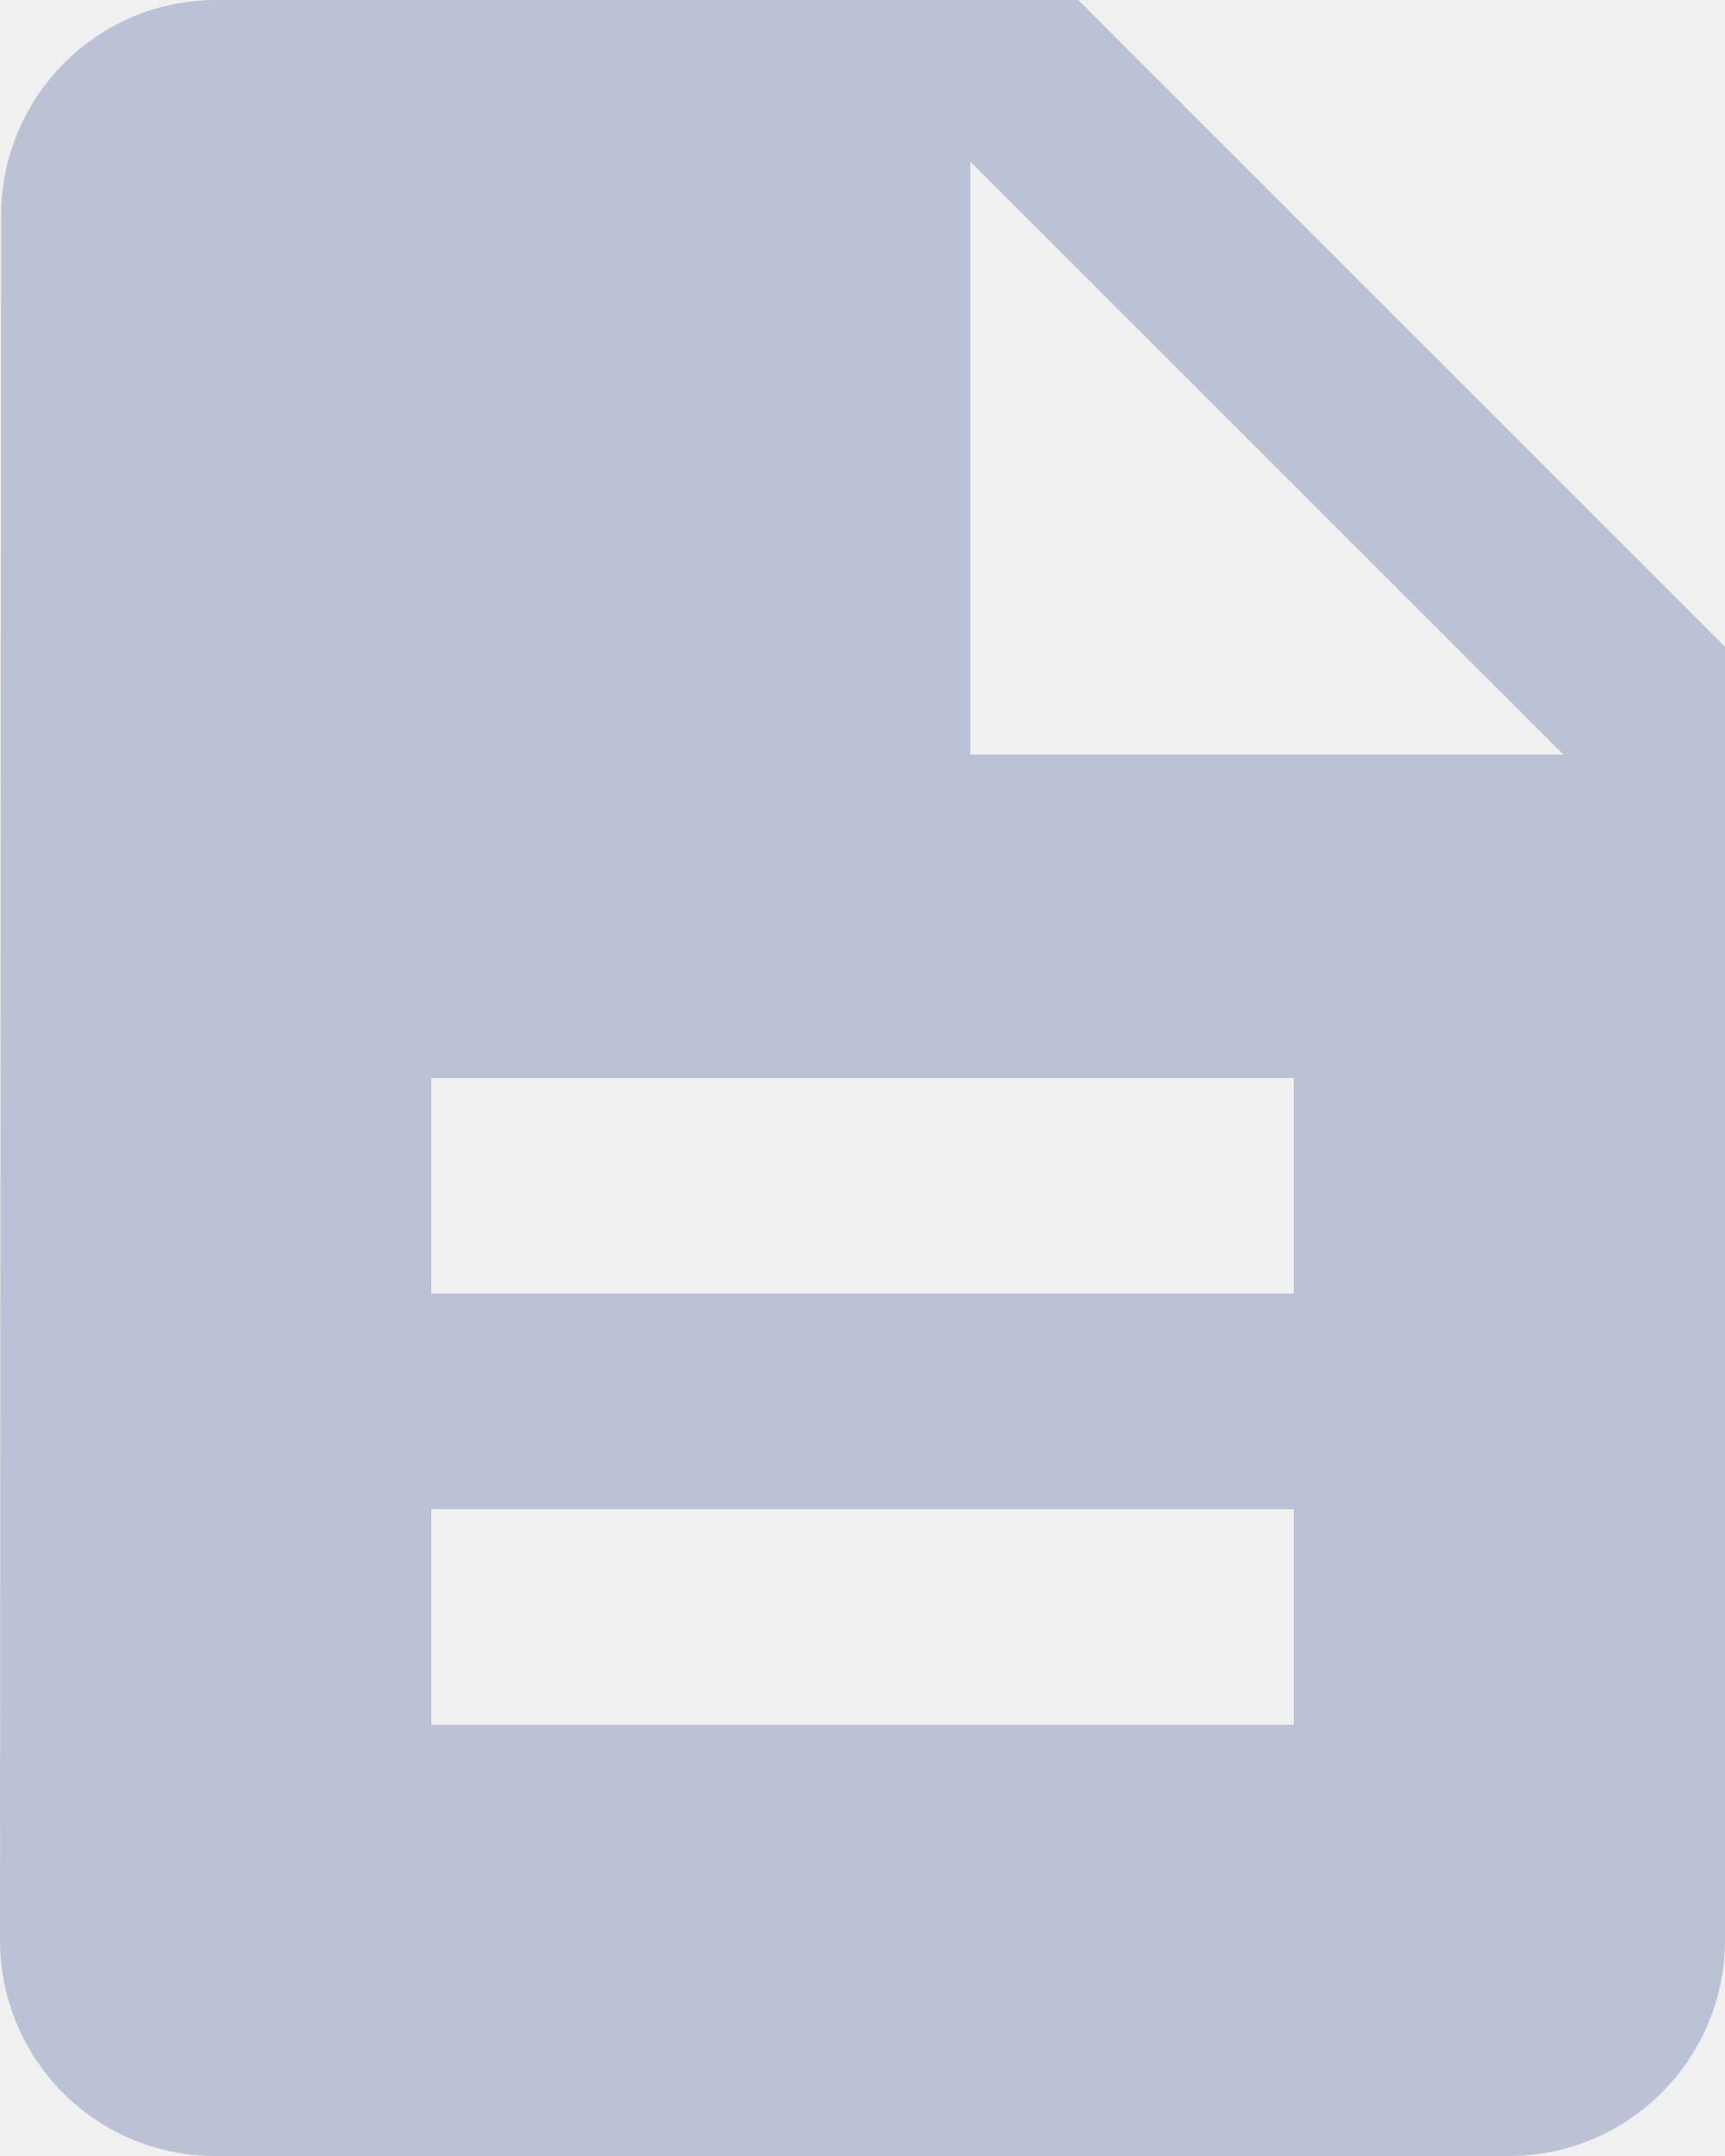
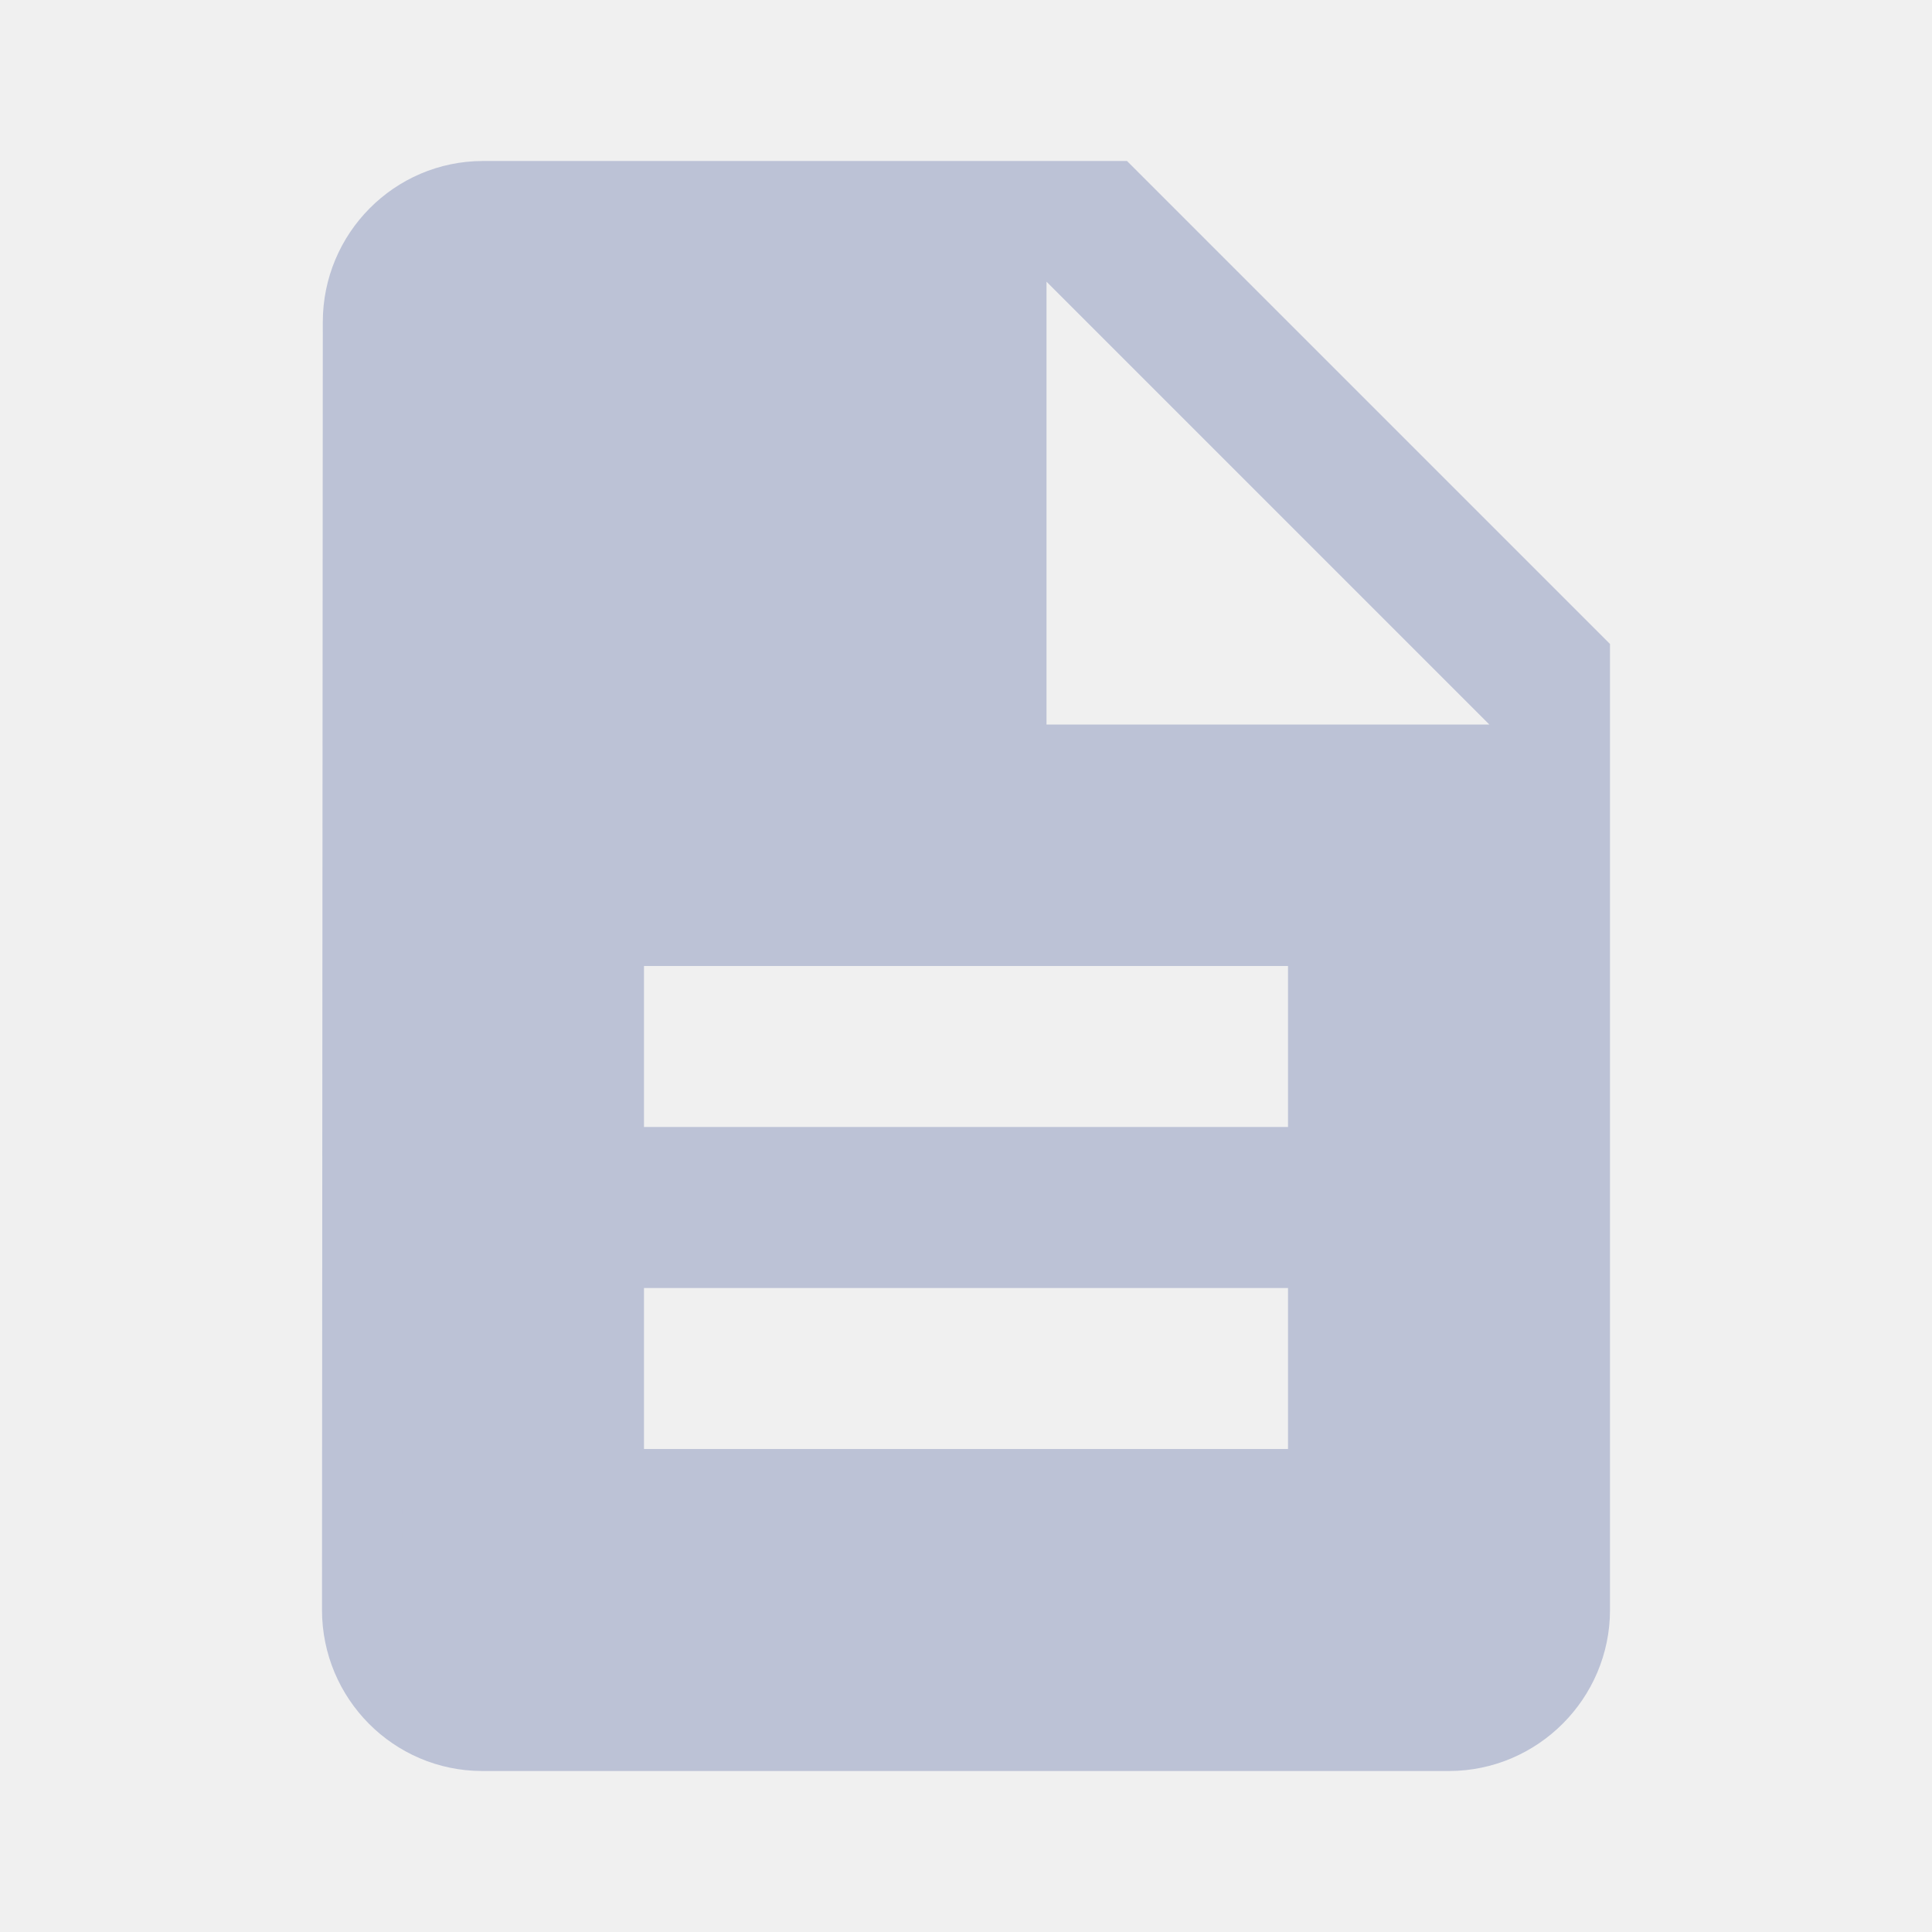
- <svg xmlns="http://www.w3.org/2000/svg" width="16" height="20" viewBox="0 0 16 20" fill="none">
-   <path d="M0.51 2V2C0.51 1.173 1.179 0.5 2 0.5H8.5V1.5V7V7.5H9H14.5H15.5V18C15.5 18.824 14.824 19.5 14 19.5H1.99C1.169 19.5 0.5 18.827 0.5 18C0.5 18 0.5 18 0.5 18L0.51 2ZM9.354 1.146L8.707 0.5H9.793L15.5 6.207V7.293L14.854 6.646L9.354 1.146ZM12 16.5H12.5V16V14V13.5H12H4H3.5V14V16V16.5H4H12ZM12 12.5H12.5V12V10V9.5H12H4H3.5V10V12V12.5H4H12Z" fill="#BCC2D6" stroke="#BCC2D6" />
+ <svg xmlns="http://www.w3.org/2000/svg" width="24" height="24" viewBox="0 0 24 24" fill="none">
+   <g clip-path="url(#clip0_3302_42658)">
+     <path d="M4.51 4V4C4.51 3.173 5.179 2.5 6 2.5H12.5V3.5V9V9.5H13H18.5H19.5V20C19.5 20.824 18.824 21.5 18 21.5H5.99C5.169 21.5 4.5 20.827 4.5 20C4.5 20 4.5 20 4.5 20L4.51 4ZM13.354 3.146L12.707 2.5H13.793L19.5 8.207V9.293L18.854 8.646L13.354 3.146ZM16 18.5H16.5V18V16V15.5H16H8H7.5V16V18V18.5H8H16ZM16 14.5H16.5V14V12V11.5H16H8H7.5V12V14V14.5H8H16Z" fill="#BCC2D6" stroke="#BCC2D6" />
+   </g>
+   <defs>
+     <clipPath id="clip0_3302_42658">
+       <rect width="24" height="24" fill="white" />
+     </clipPath>
+   </defs>
</svg>
